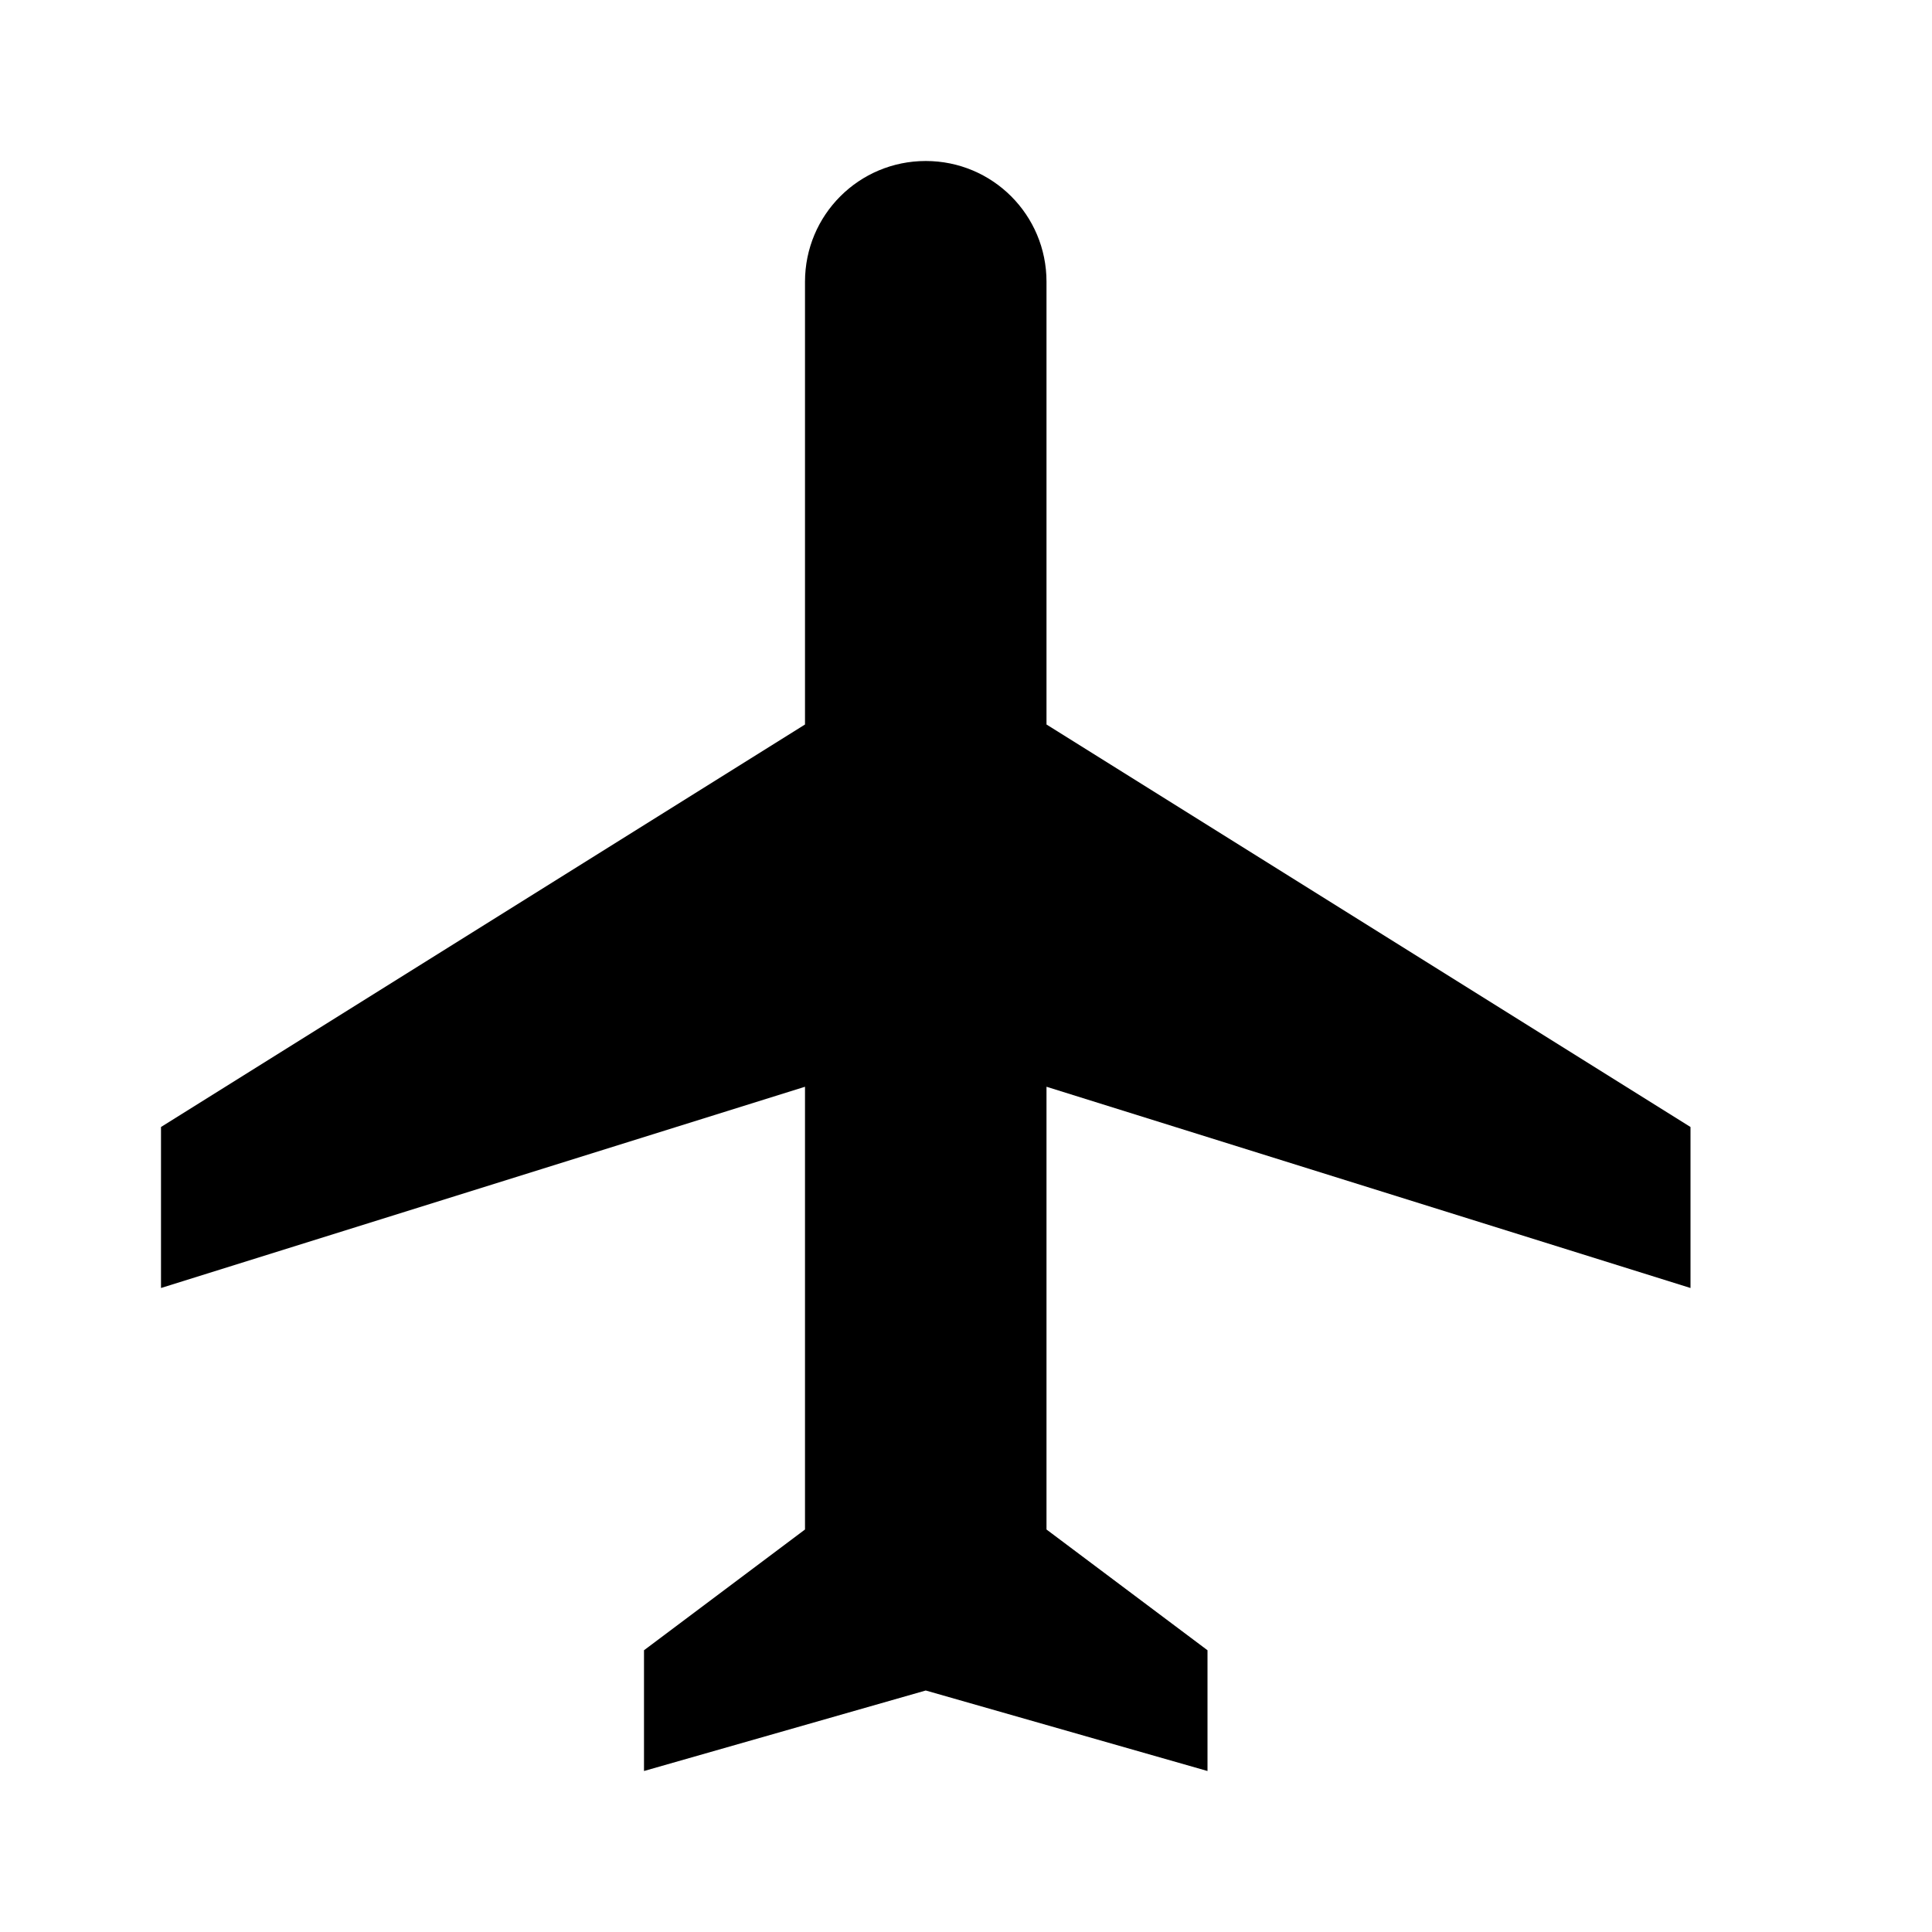
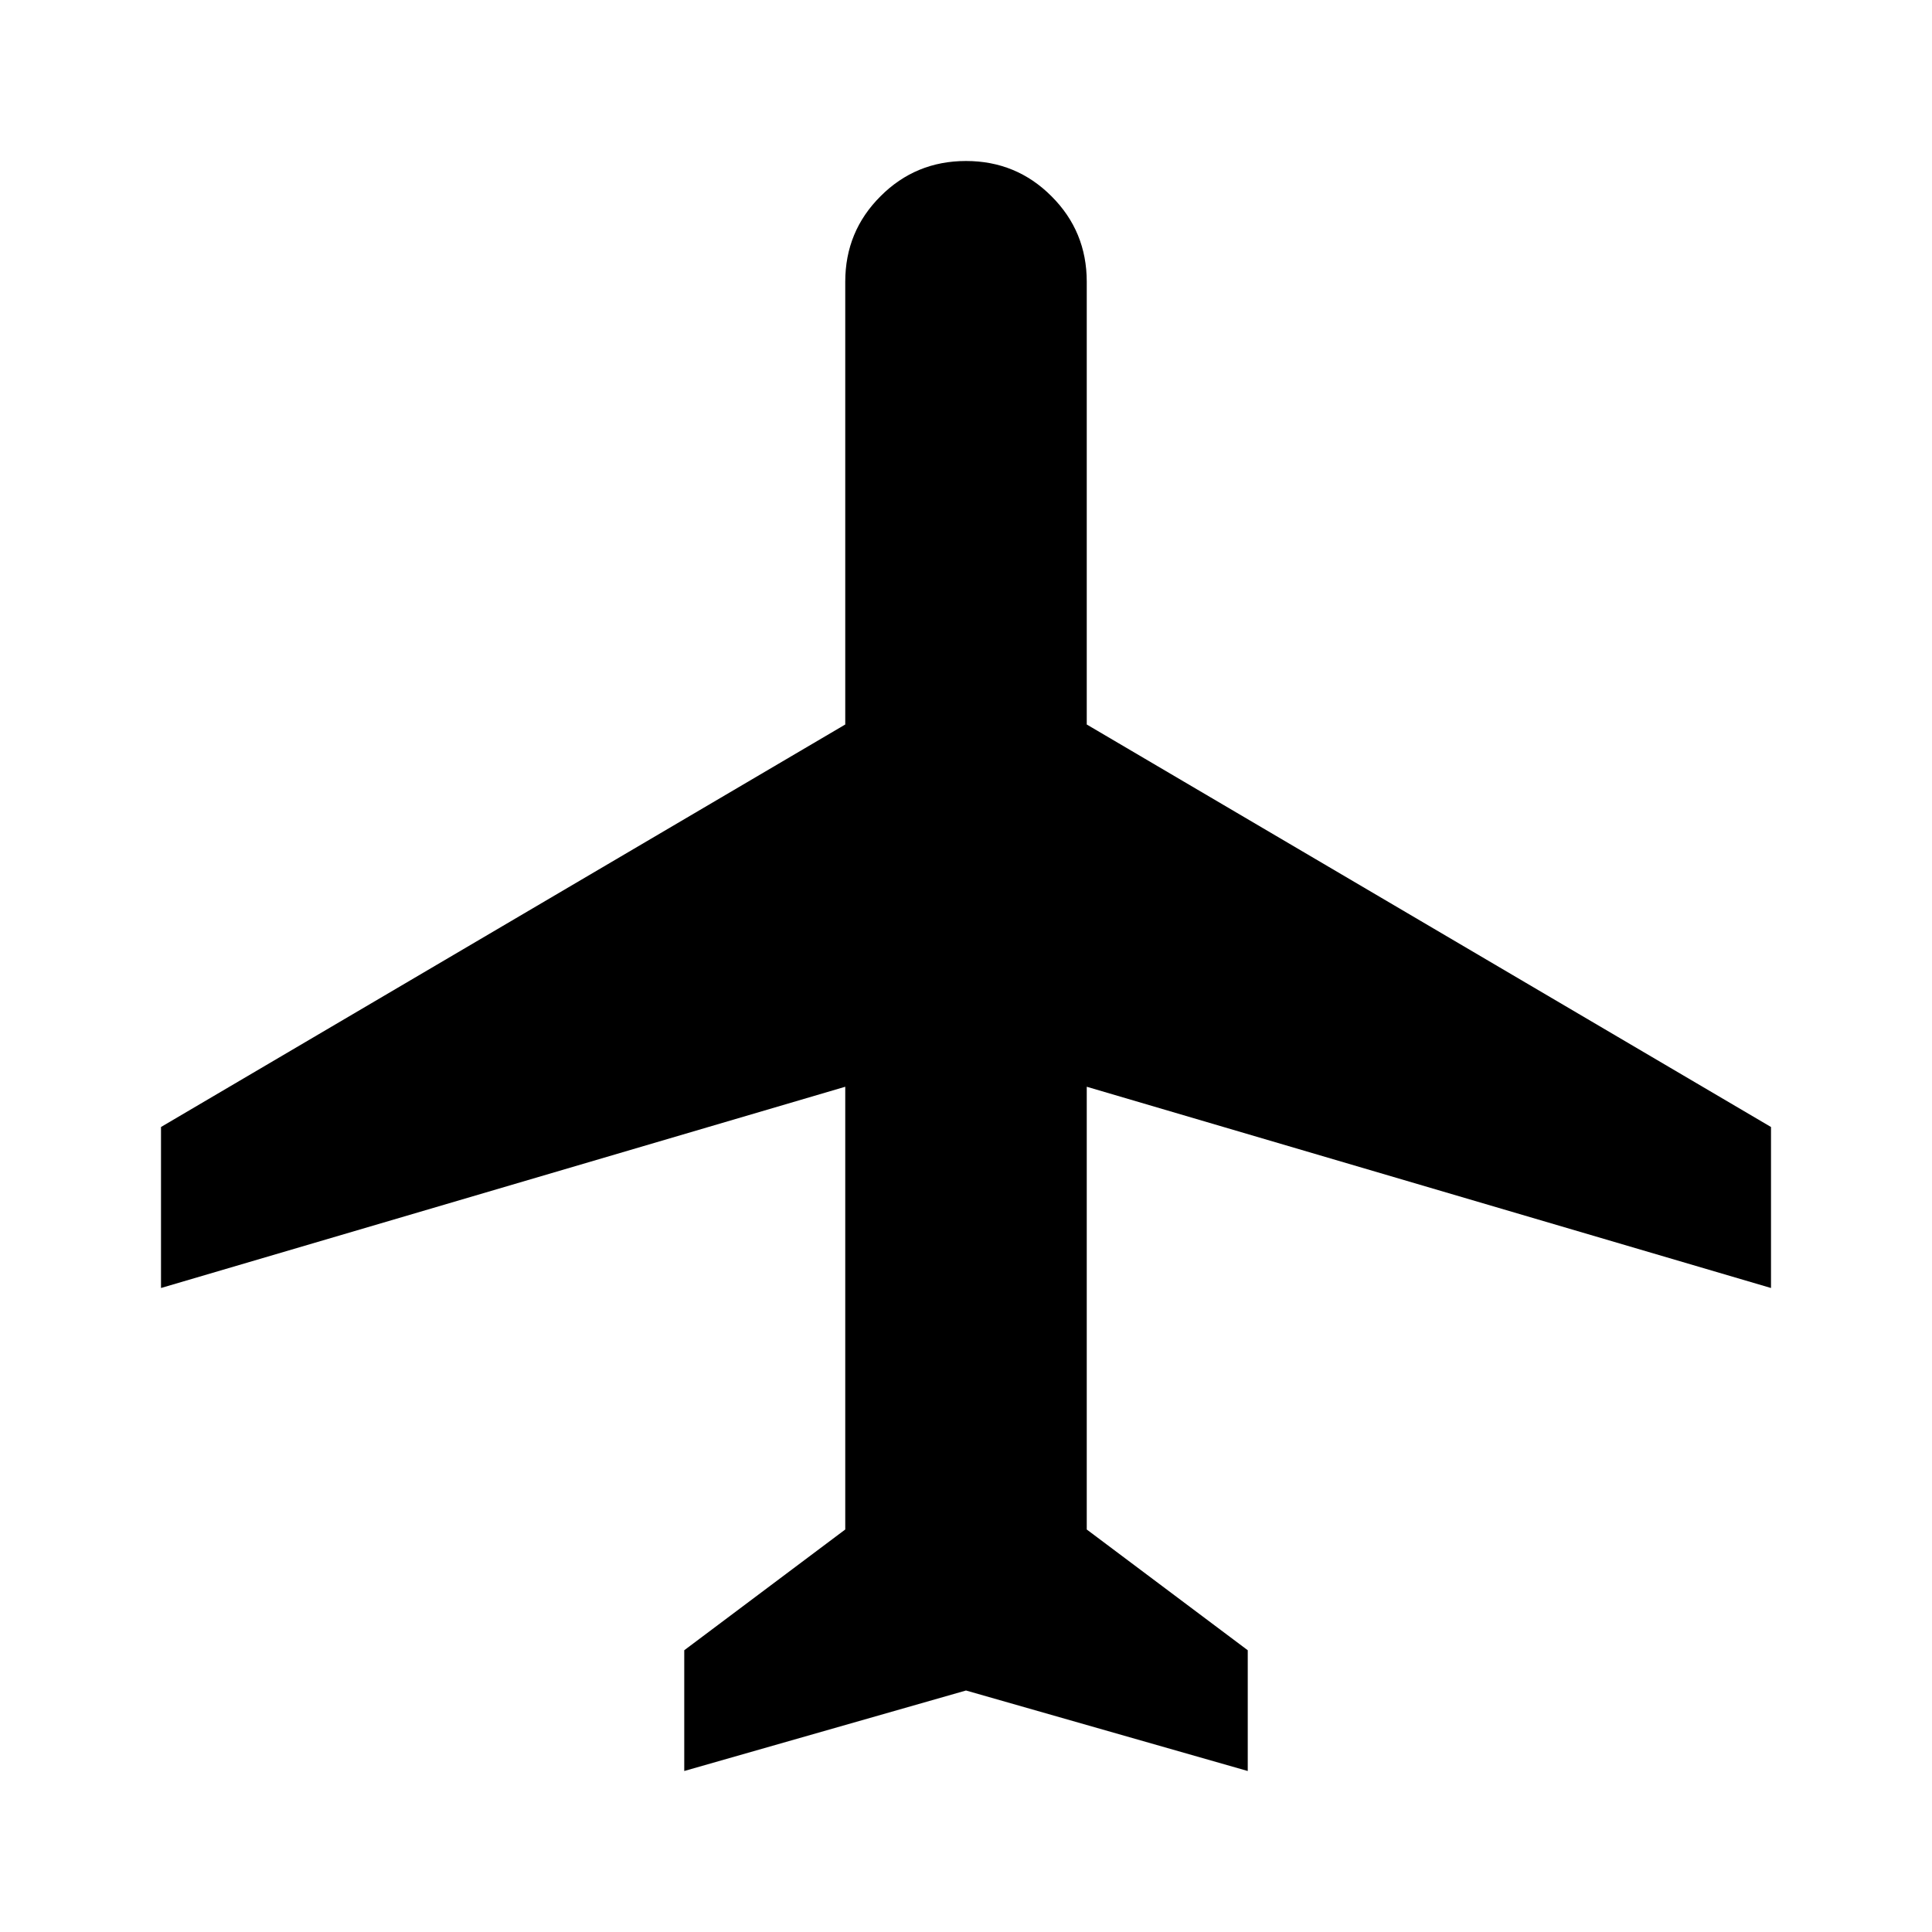
- <svg xmlns="http://www.w3.org/2000/svg" viewBox="0 0 48 48">
-   <path d="M20.36 18" />
-   <path d="M42 32v-4L26 18V7c0-1.66-1.34-3-3-3s-3 1.34-3 3v11L4 28v4l16-5v11l-4 3v3l7-2 7 2v-3l-4-3V27l16 5z" />
+ <svg xmlns="http://www.w3.org/2000/svg" viewBox="0 0 24 24" fill="none">
+   <path d="M8.5 22V20.5L10.5 19V13.5L2 16V14L10.5 9V3.5C10.5 3.083 10.646 2.729 10.938 2.438C11.229 2.146 11.583 2 12 2C12.417 2 12.771 2.146 13.062 2.438C13.354 2.729 13.5 3.083 13.5 3.5V9L22 14V16L13.5 13.5V19L15.5 20.5V22L12 21L8.5 22Z" fill="black" />
</svg>
